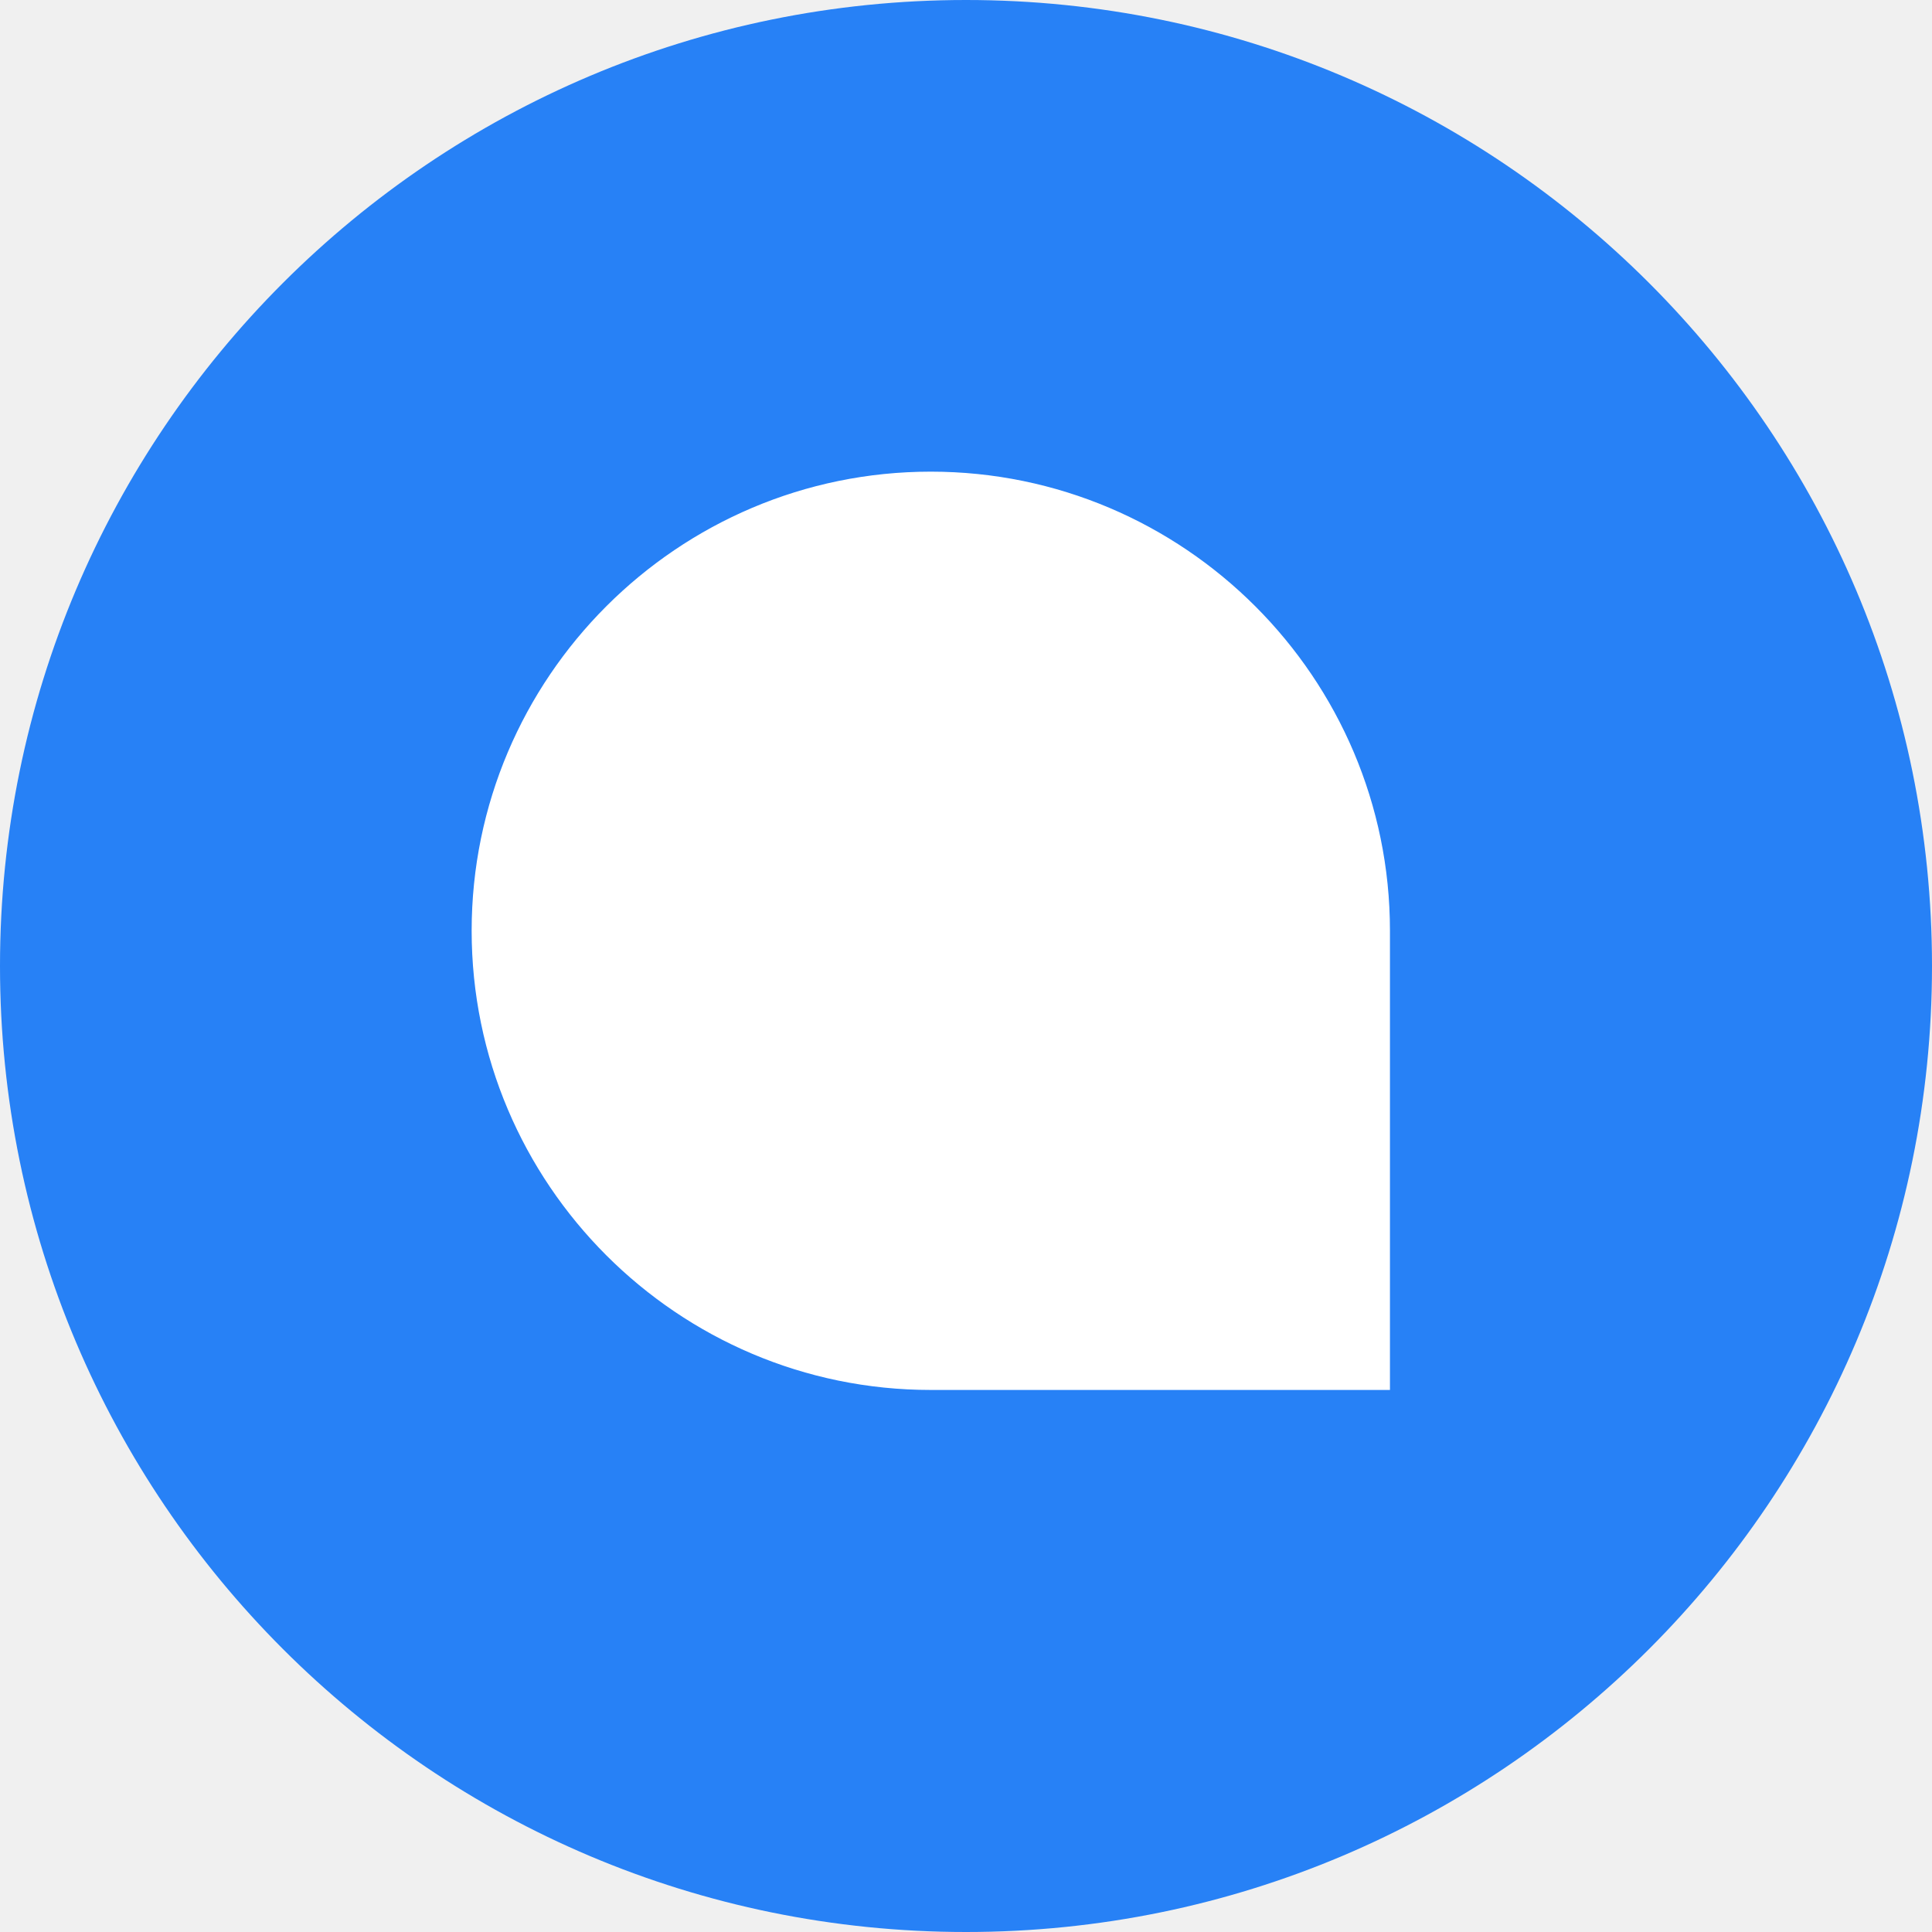
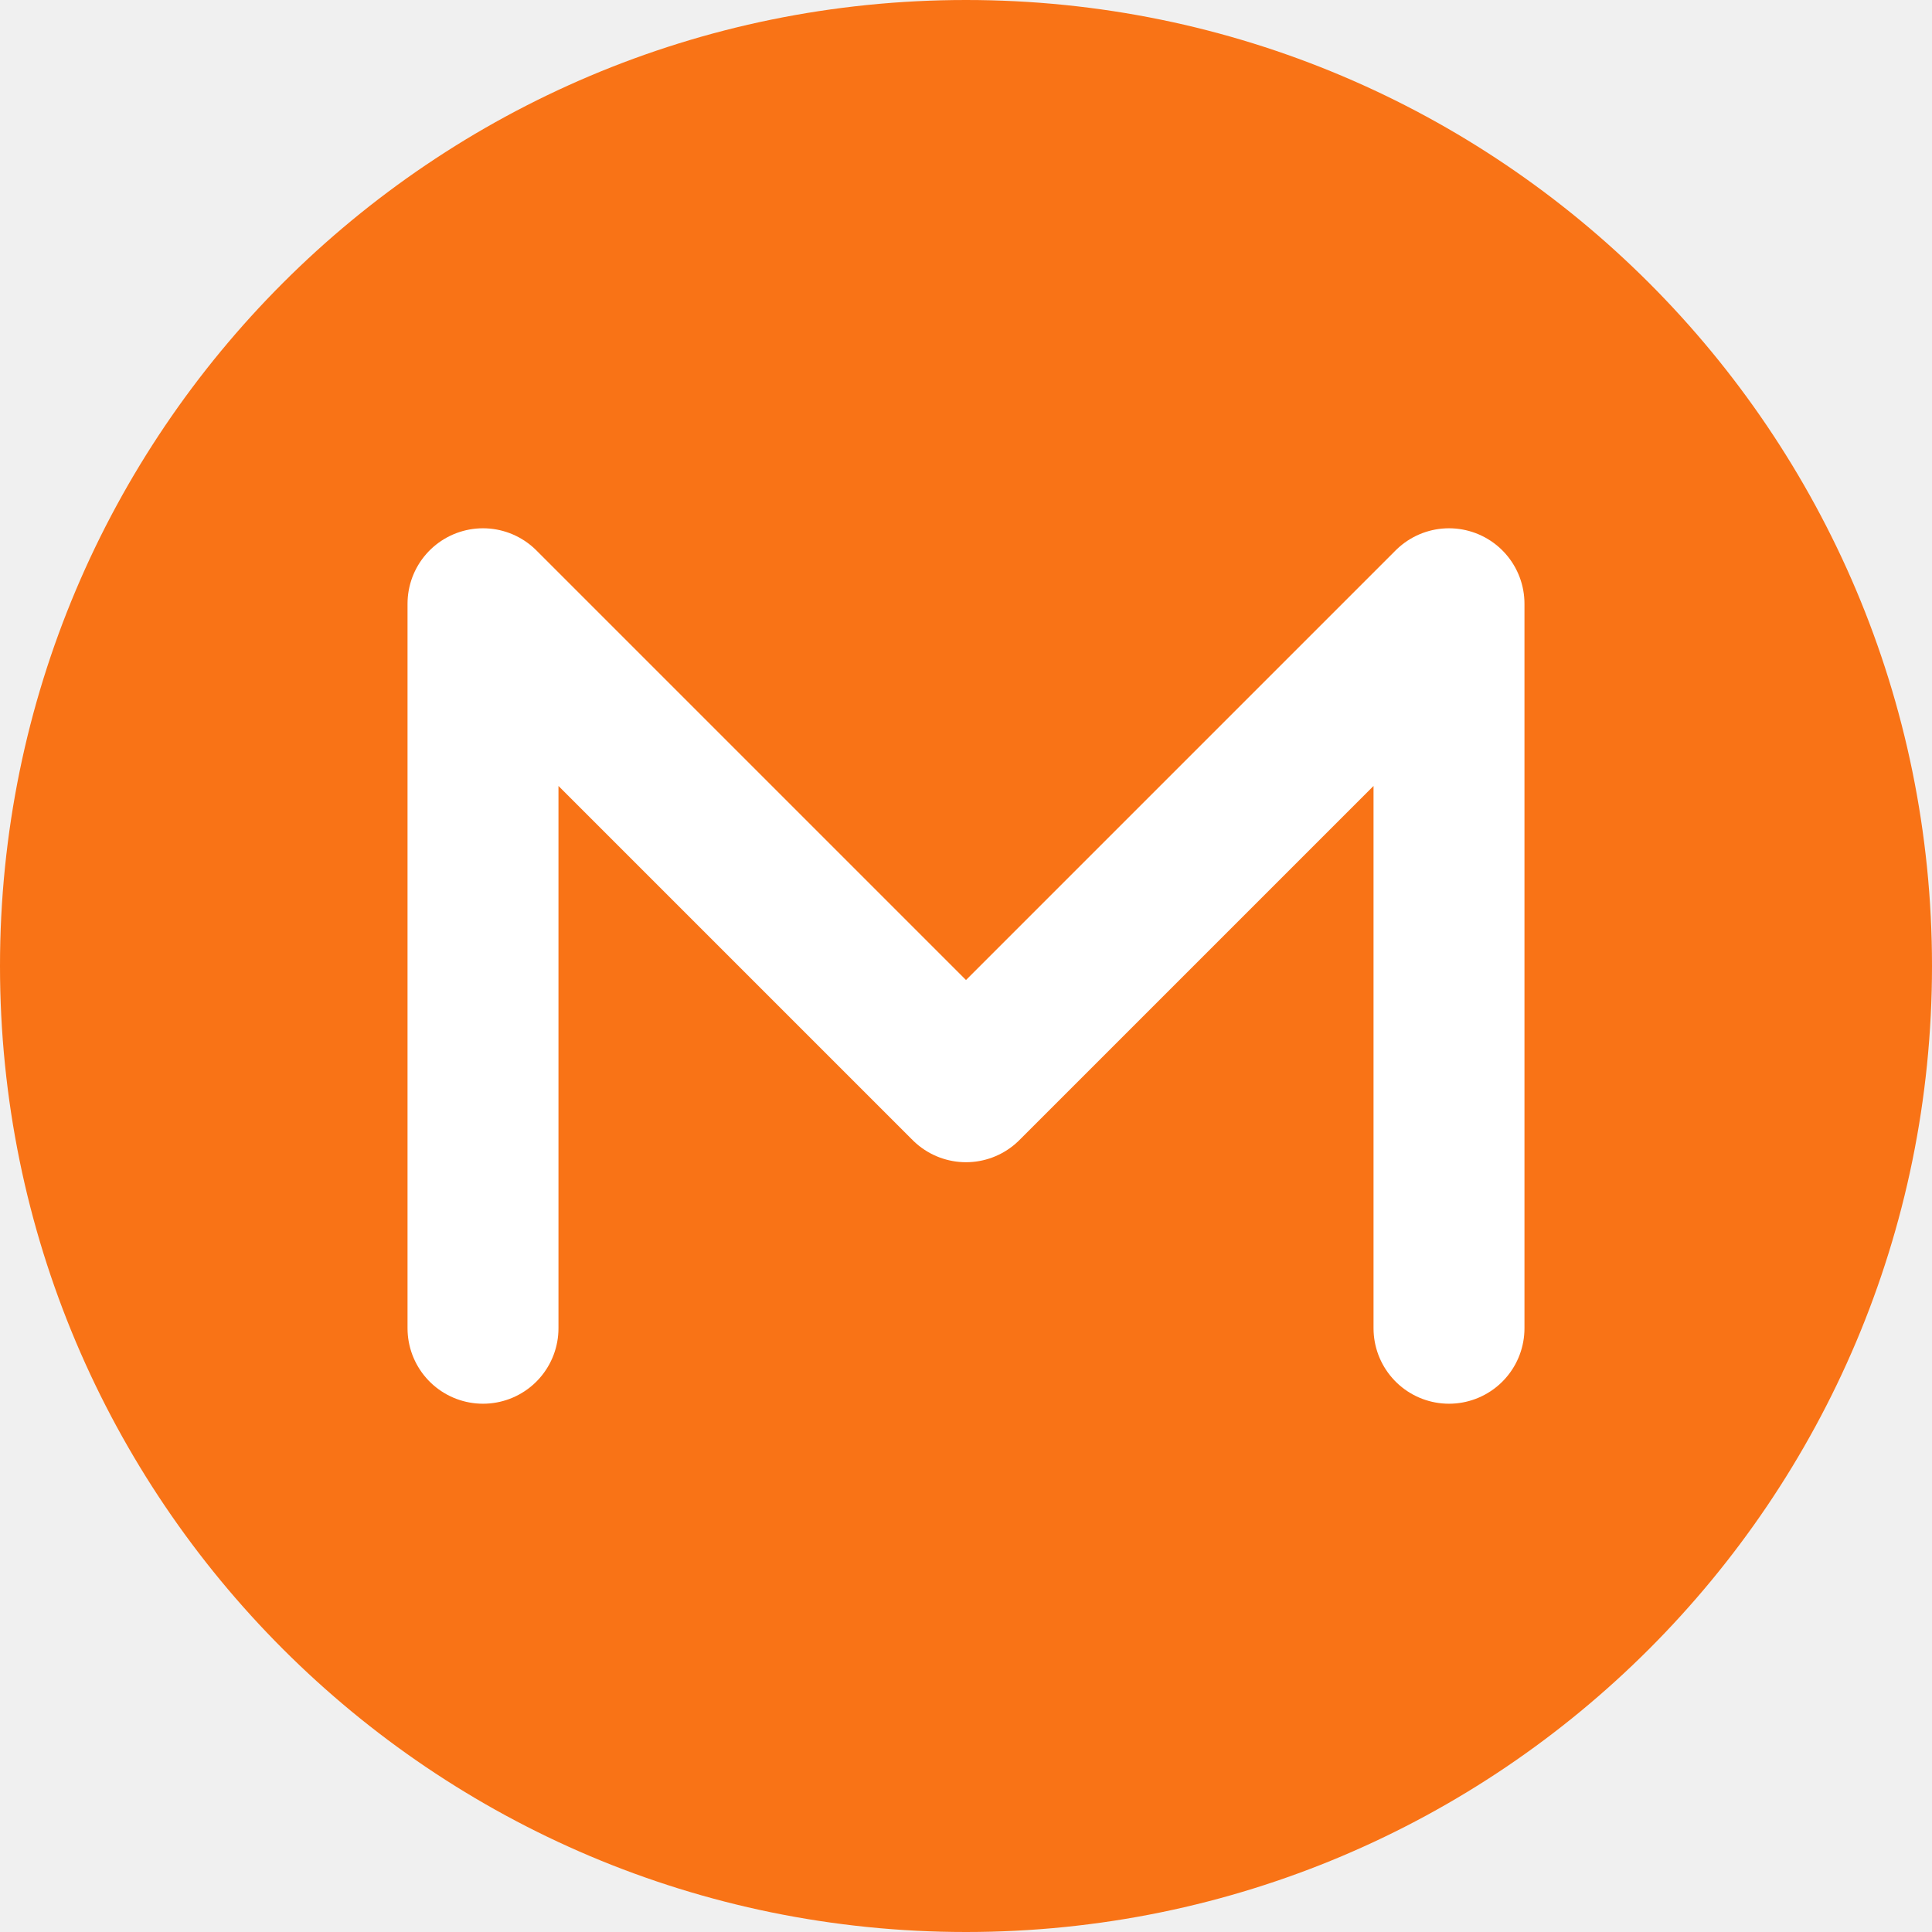
- <svg xmlns="http://www.w3.org/2000/svg" width="16" height="16" viewBox="0 0 16 16" fill="none">
-   <g clip-path="url(#woot-logo-clip-2342424e23u32098)">
-     <path d="M8 16C12.418 16 16 12.418 16 8C16 3.582 12.418 0 8 0C3.582 0 0 3.582 0 8C0 12.418 3.582 16 8 16Z" fill="#2781F6" />
-     <path d="M11.417 11.417H7.708C5.664 11.417 4 9.753 4 7.708C4 5.664 5.664 4 7.708 4C9.753 4 11.417 5.664 11.417 7.708V11.417Z" fill="white" stroke="white" stroke-width="0.188" />
-   </g>
-   <defs>
-     <clipPath id="woot-logo-clip-2342424e23u32098">
-       <rect width="16" height="16" fill="white" />
-     </clipPath>
-   </defs>
+ <svg xmlns="http://www.w3.org/2000/svg" width="32" height="32" viewBox="0 0 32 32" fill="none">
+   <circle cx="16" cy="16" r="16" fill="#F97316" />
+   <path d="M8 22V10L16 18L24 10V22" stroke="white" stroke-width="2.5" stroke-linecap="round" stroke-linejoin="round" fill="none" />
</svg>
